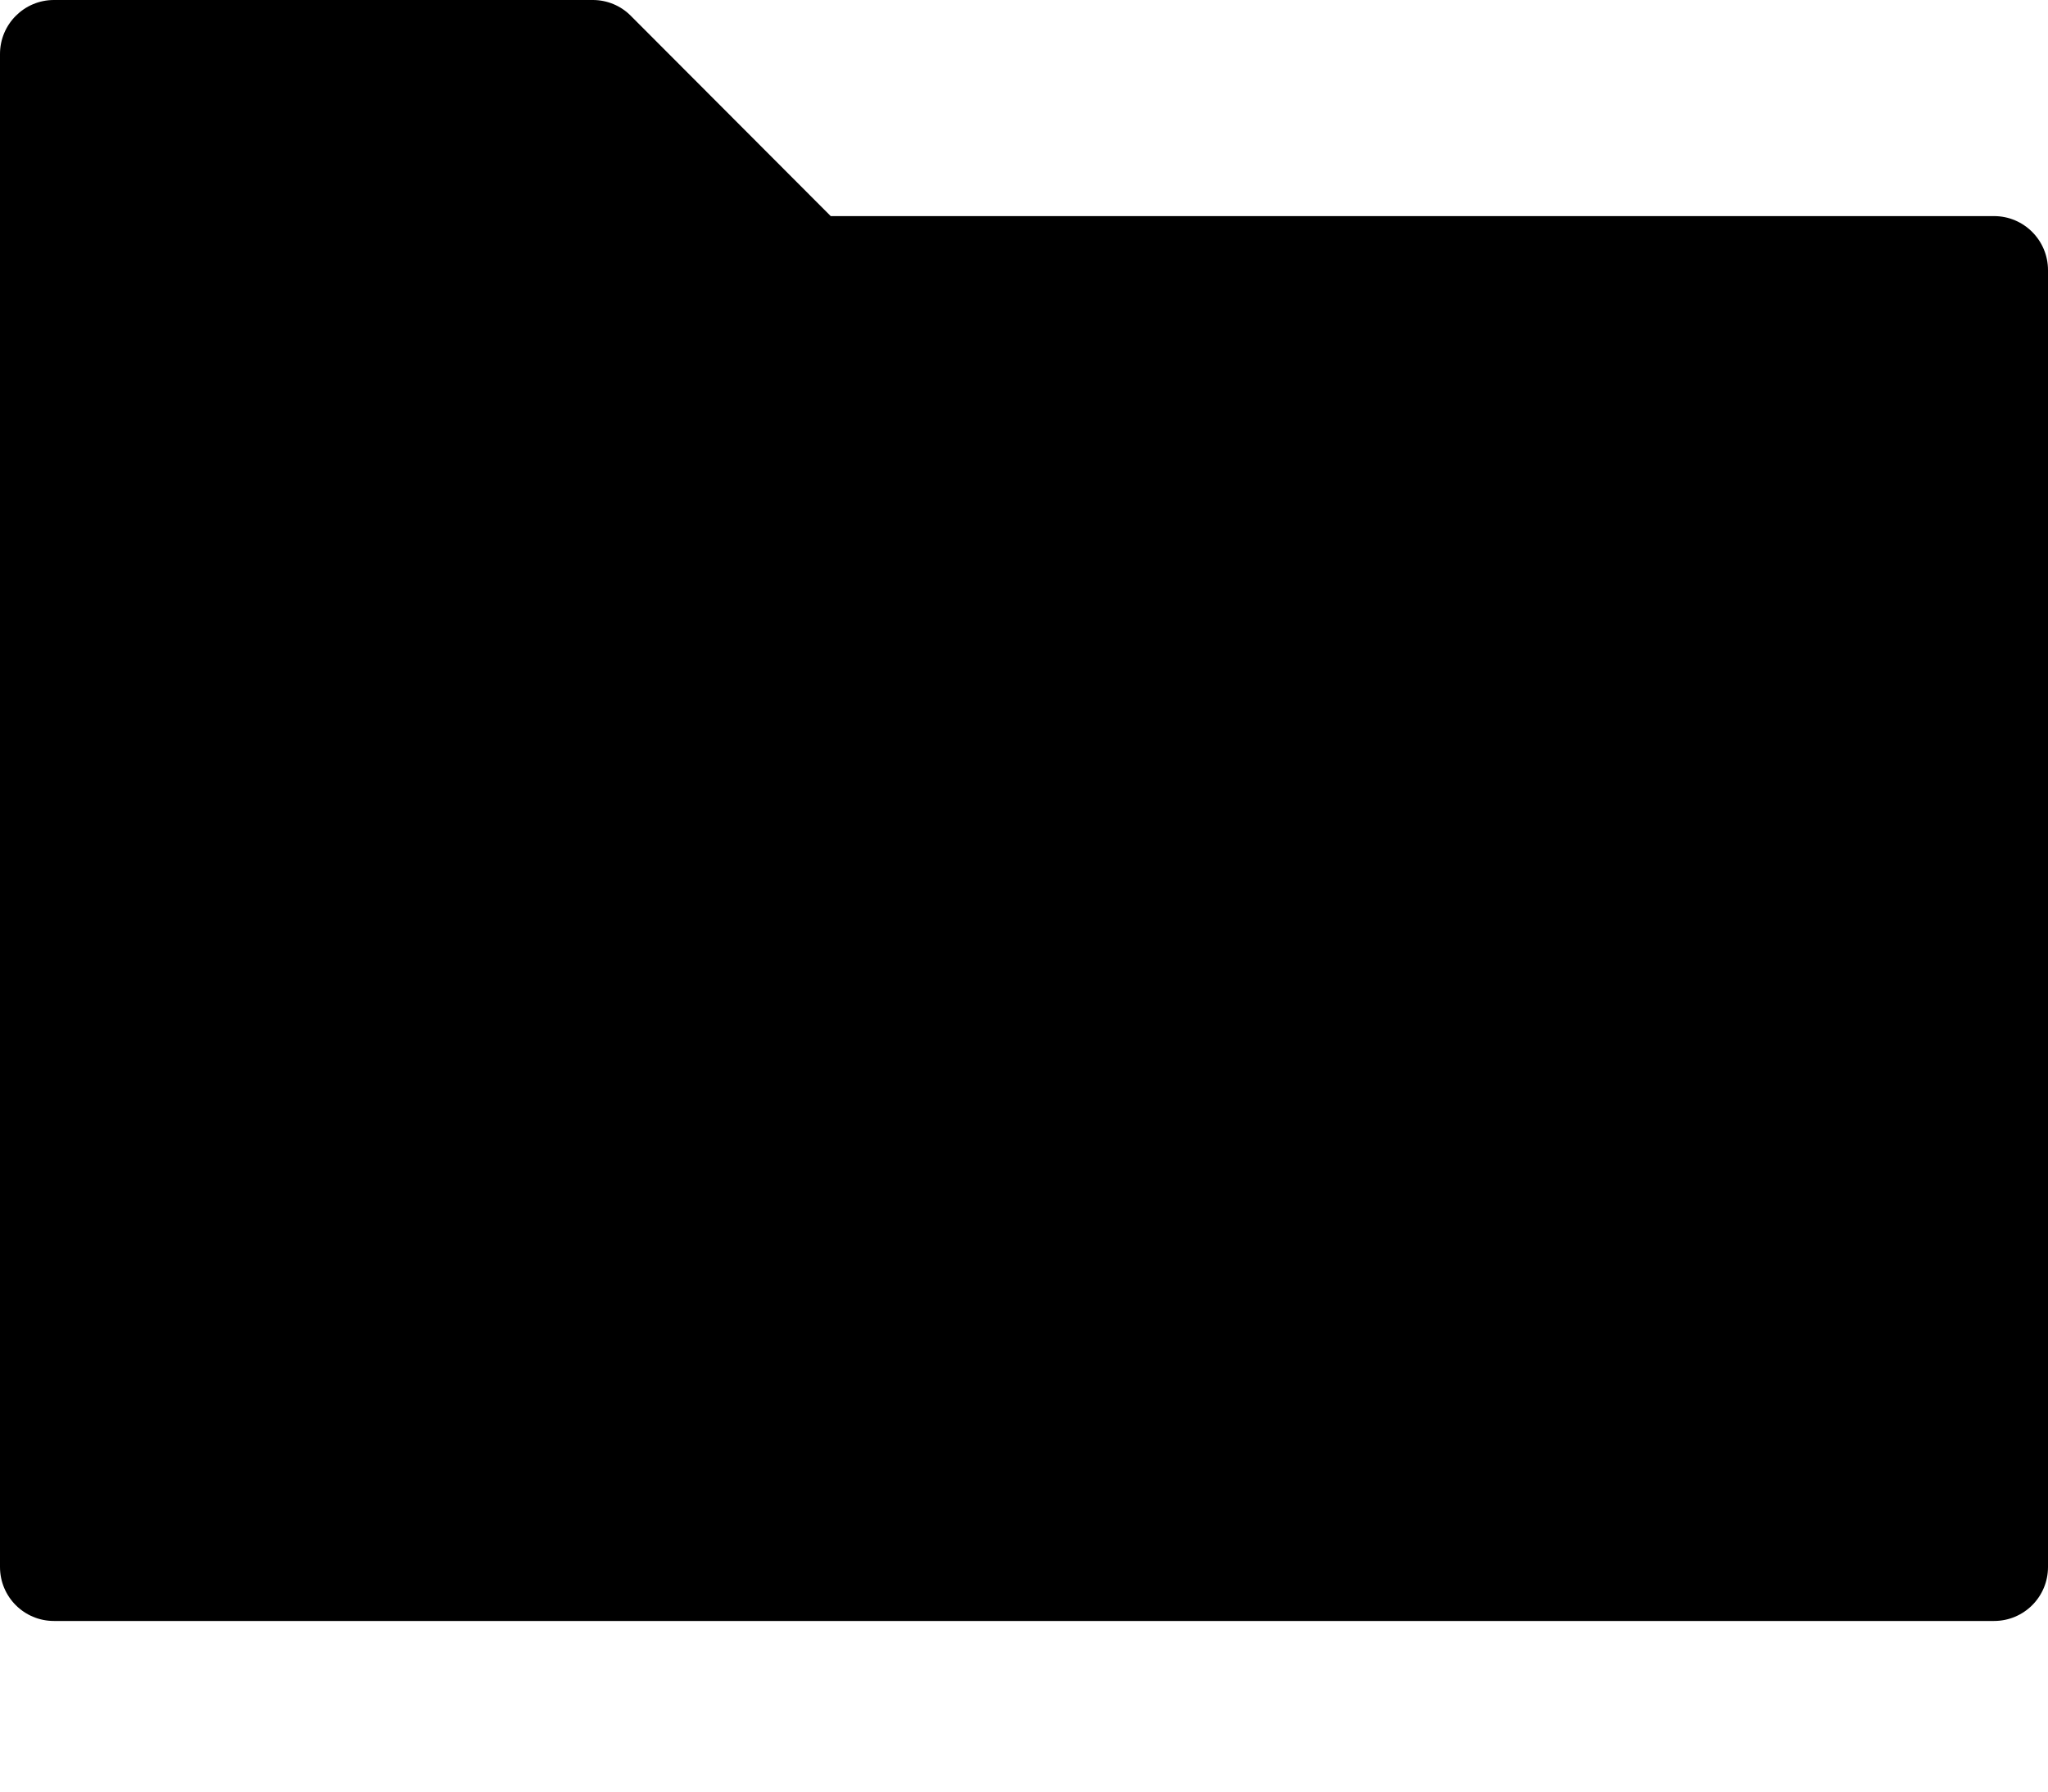
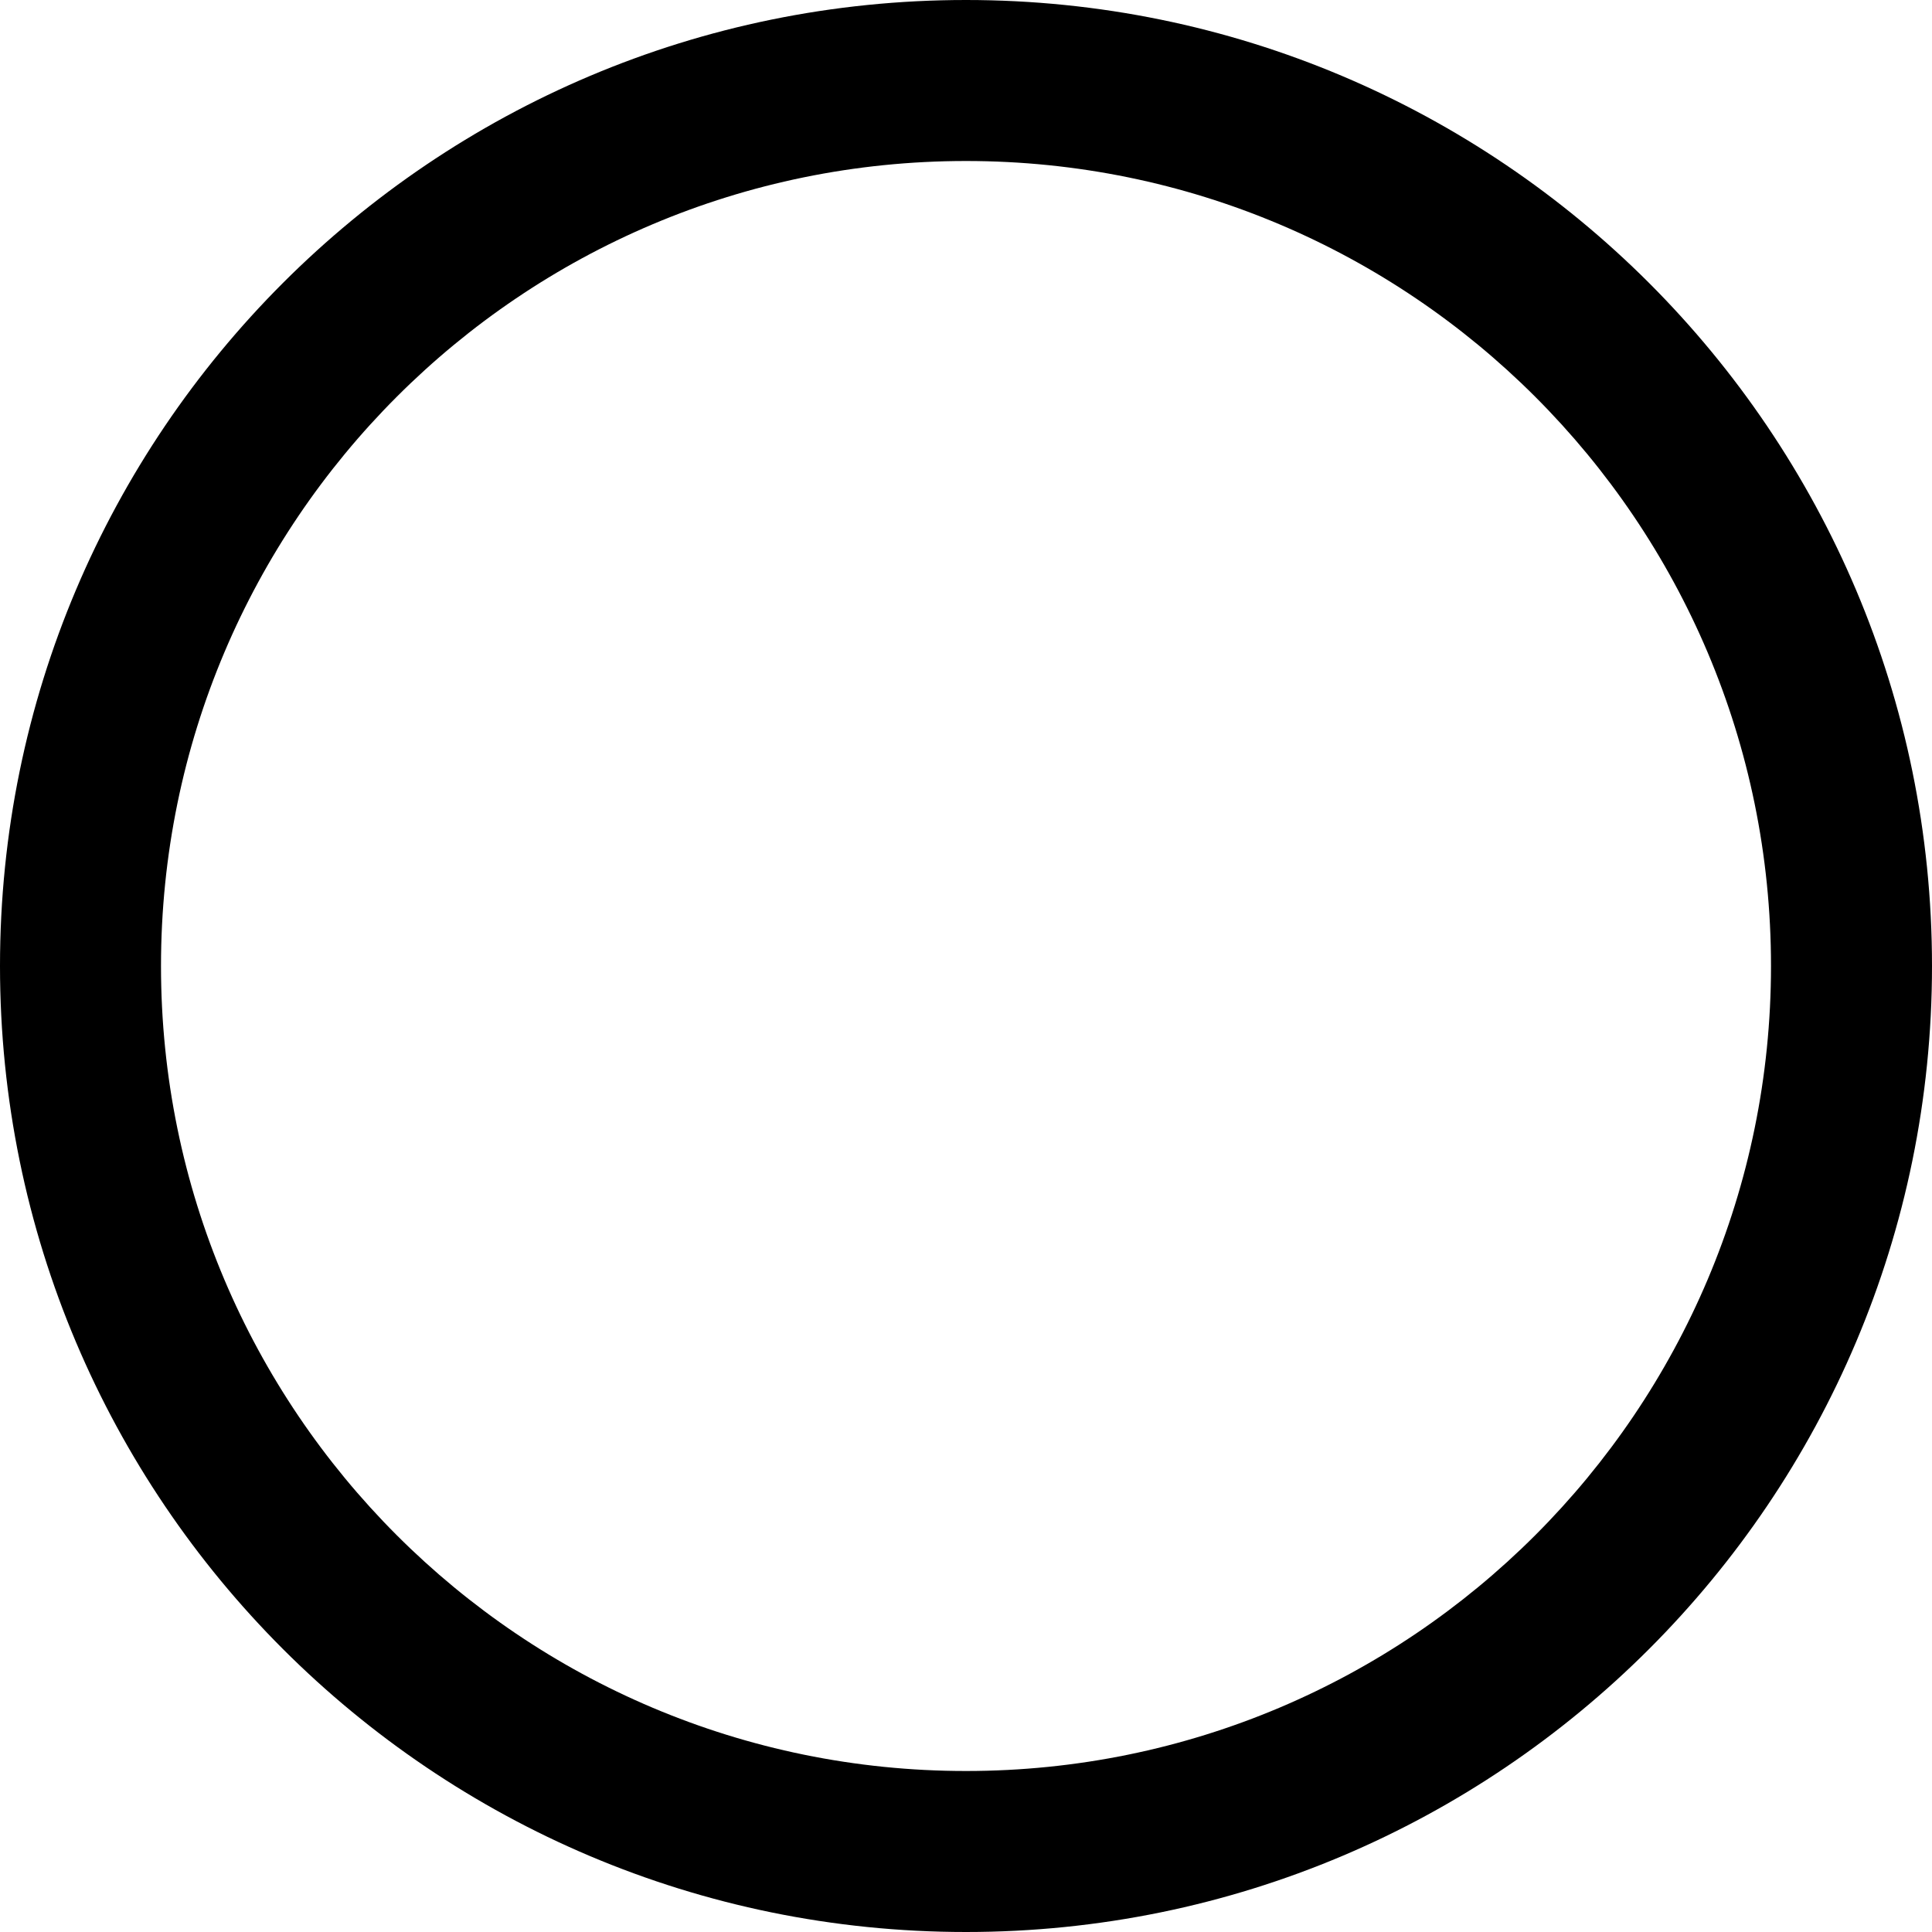
- <svg xmlns="http://www.w3.org/2000/svg" width="24px" height="21px" viewBox="0 0 24 21" version="1.1">
-   <path d="M23.368,2.533 L9.735,2.533 L7.393,0.186 C7.276,0.067 7.115,0 6.947,0 L0.632,0 C0.283,0 0,0.284 0,0.633 L0,18.367 C0,18.718 0.283,19 0.632,19 L23.368,19 C23.717,19 24,18.718 24,18.367 L24,3.167 C24,2.817 23.717,2.533 23.368,2.533 Z" />
-   <path class="icon-project__border" d="M23.368,2.965 C23.423,2.965 23.5,3.042 23.5,3.167 L23.5,18.367 C23.5,18.492 23.424,18.568 23.368,18.568 L0.632,18.568 C0.576,18.568 0.5,18.492 0.5,18.367 L0.5,0.633 C0.5,0.509 0.577,0.432 0.632,0.432 L6.947,0.432 C6.965,0.432 6.988,0.441 7.013,0.466 L9.356,2.815 L9.506,2.965 L9.735,2.965 L23.368,2.965 Z" />
+ <svg xmlns="http://www.w3.org/2000/svg" width="24px" height="24px" viewBox="0 0 24 24" version="1.1">
+   <path d="M12,24 C5.373,24 0,18.627 0,12 C0,5.373 5.373,0 12,0 C18.627,0 24,5.373 24,12 C24,18.627 18.627,24 12,24 Z M12,22 C17.523,22 22,17.523 22,12 C22,6.477 17.523,2 12,2 C6.477,2 2,6.477 2,12 C2,17.523 6.477,22 12,22 Z" />
</svg>
